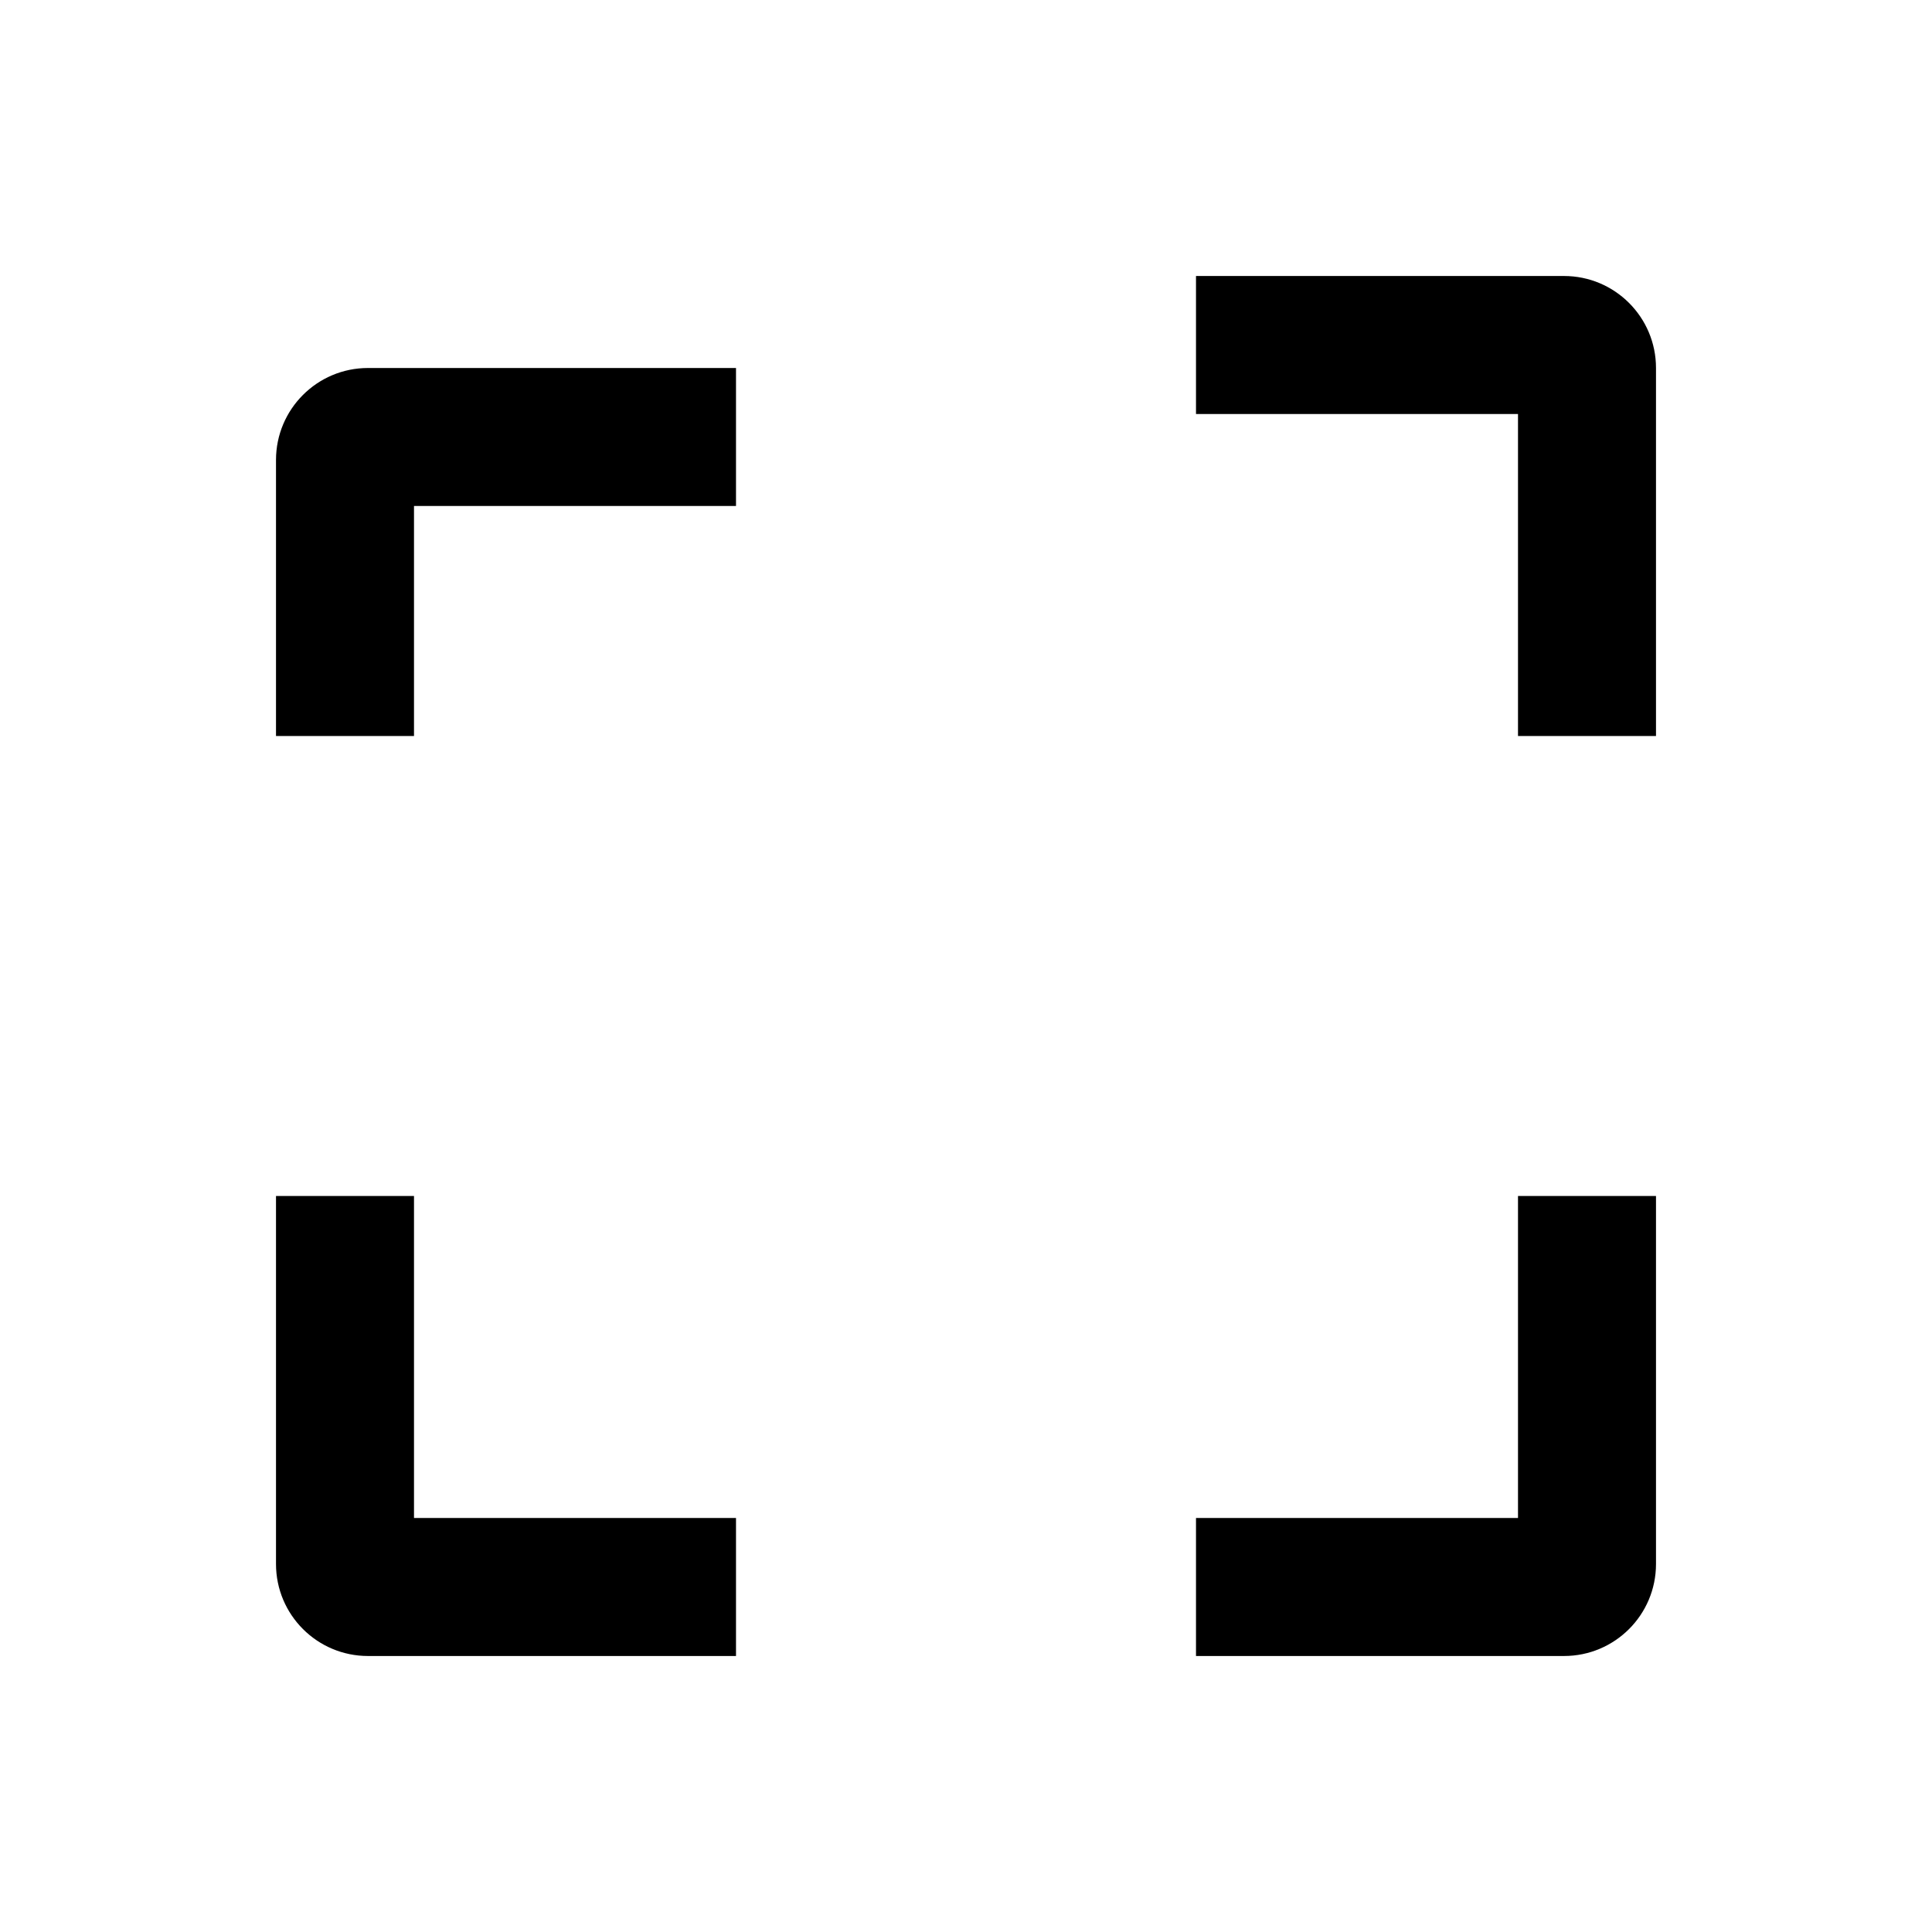
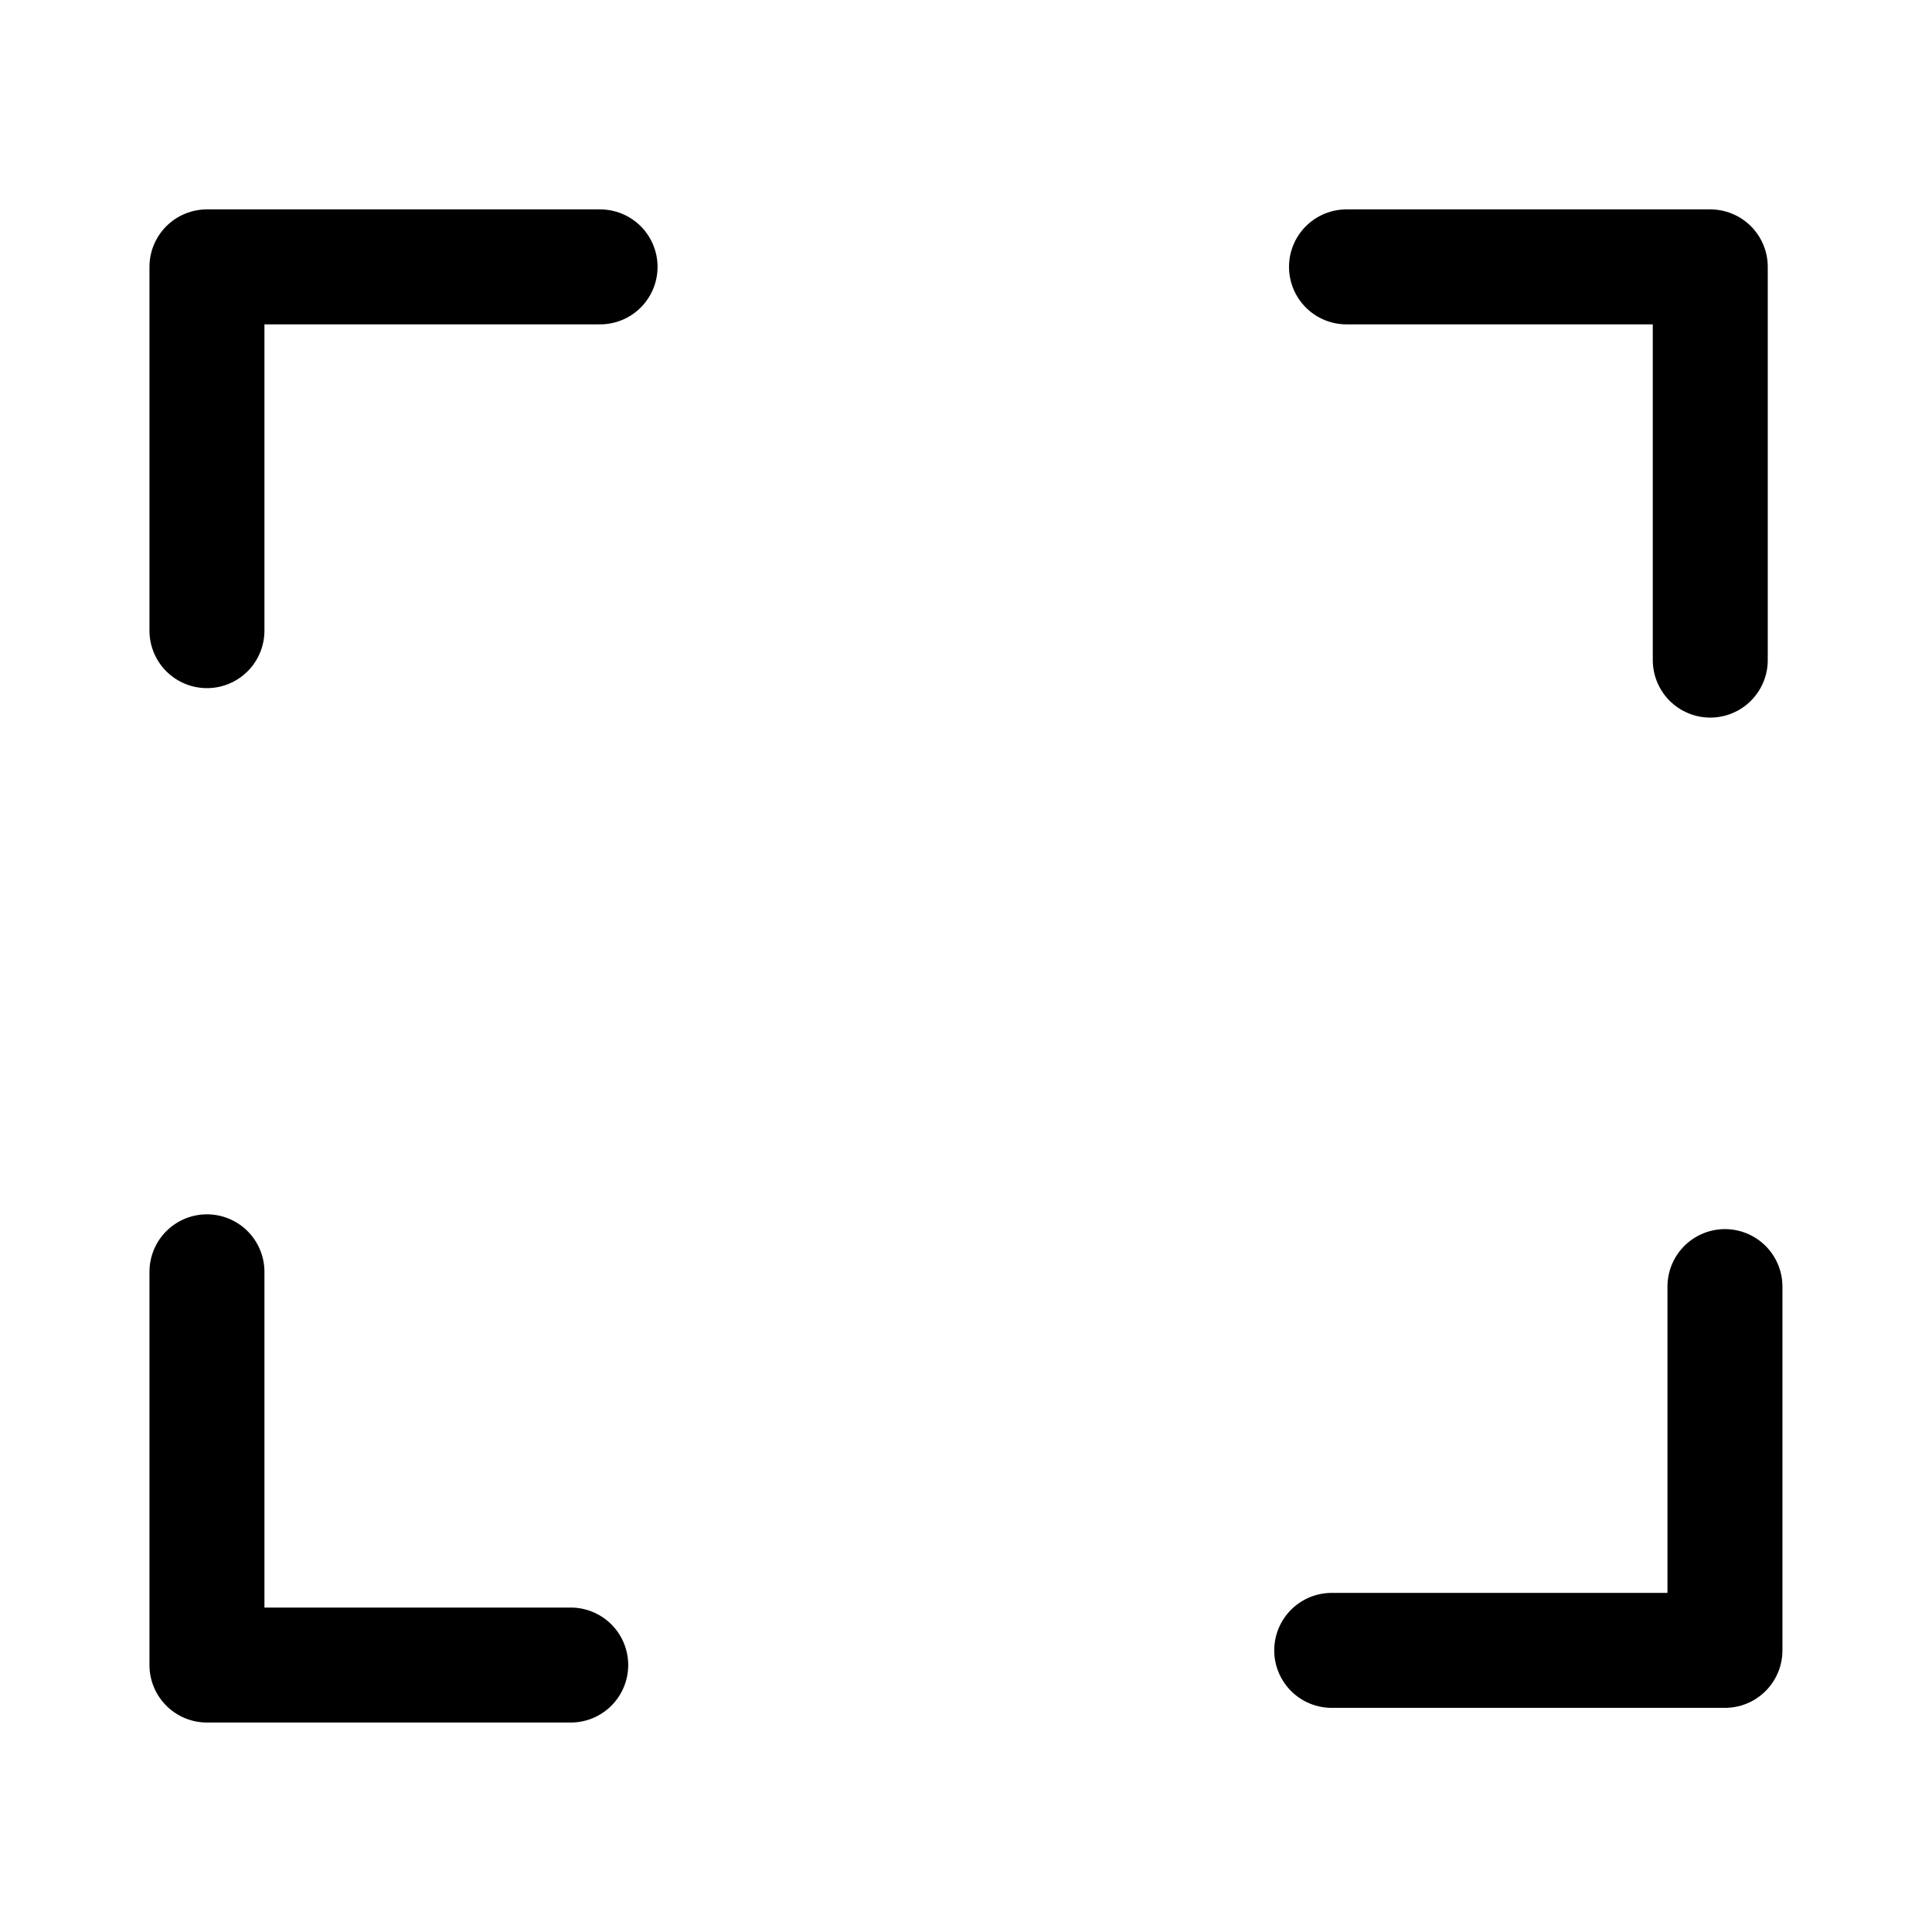
- <svg xmlns="http://www.w3.org/2000/svg" width="21" height="21" viewBox="0 0 21 21">
-   <path id="expand" d="M 3,3 V 8 H 4.5 V 5.5 H 8 V 4 H 4 A 1,1 0 0 0 3,5 Z M 13,3 V 4.5 H 16.5 V 8 H 18 V 4 A 1,1 0 0 0 17,3 Z M 3,13 V 17 A 1,1 0 0 0 4,18 H 8 V 16.5 H 4.5 V 13 Z M 16.5,13 V 16.5 H 13 V 18 H 17 A 1,1 0 0 0 18,17 V 13 Z" style="fill:#000000;fill-rule:evenodd" />
+ <svg xmlns="http://www.w3.org/2000/svg" width="21" height="21" version="1.1" viewBox="0 0 21 21">
+   <g transform="matrix(1.1993 0 0 1.1993 -2.098 -2.7395)" fill="none" stroke="#000" stroke-linecap="round" stroke-linejoin="round" stroke-width="1.042">
+     <path d="m3.625 8v-3.297h3.563" />
+     <path d="m13.953 4.703h3.297v3.564" />
+     <path d="m17.383 13.945v3.297h-3.564" />
+     <path d="m6.922 17.375h-3.297v-3.564" />
+   </g>
</svg>
